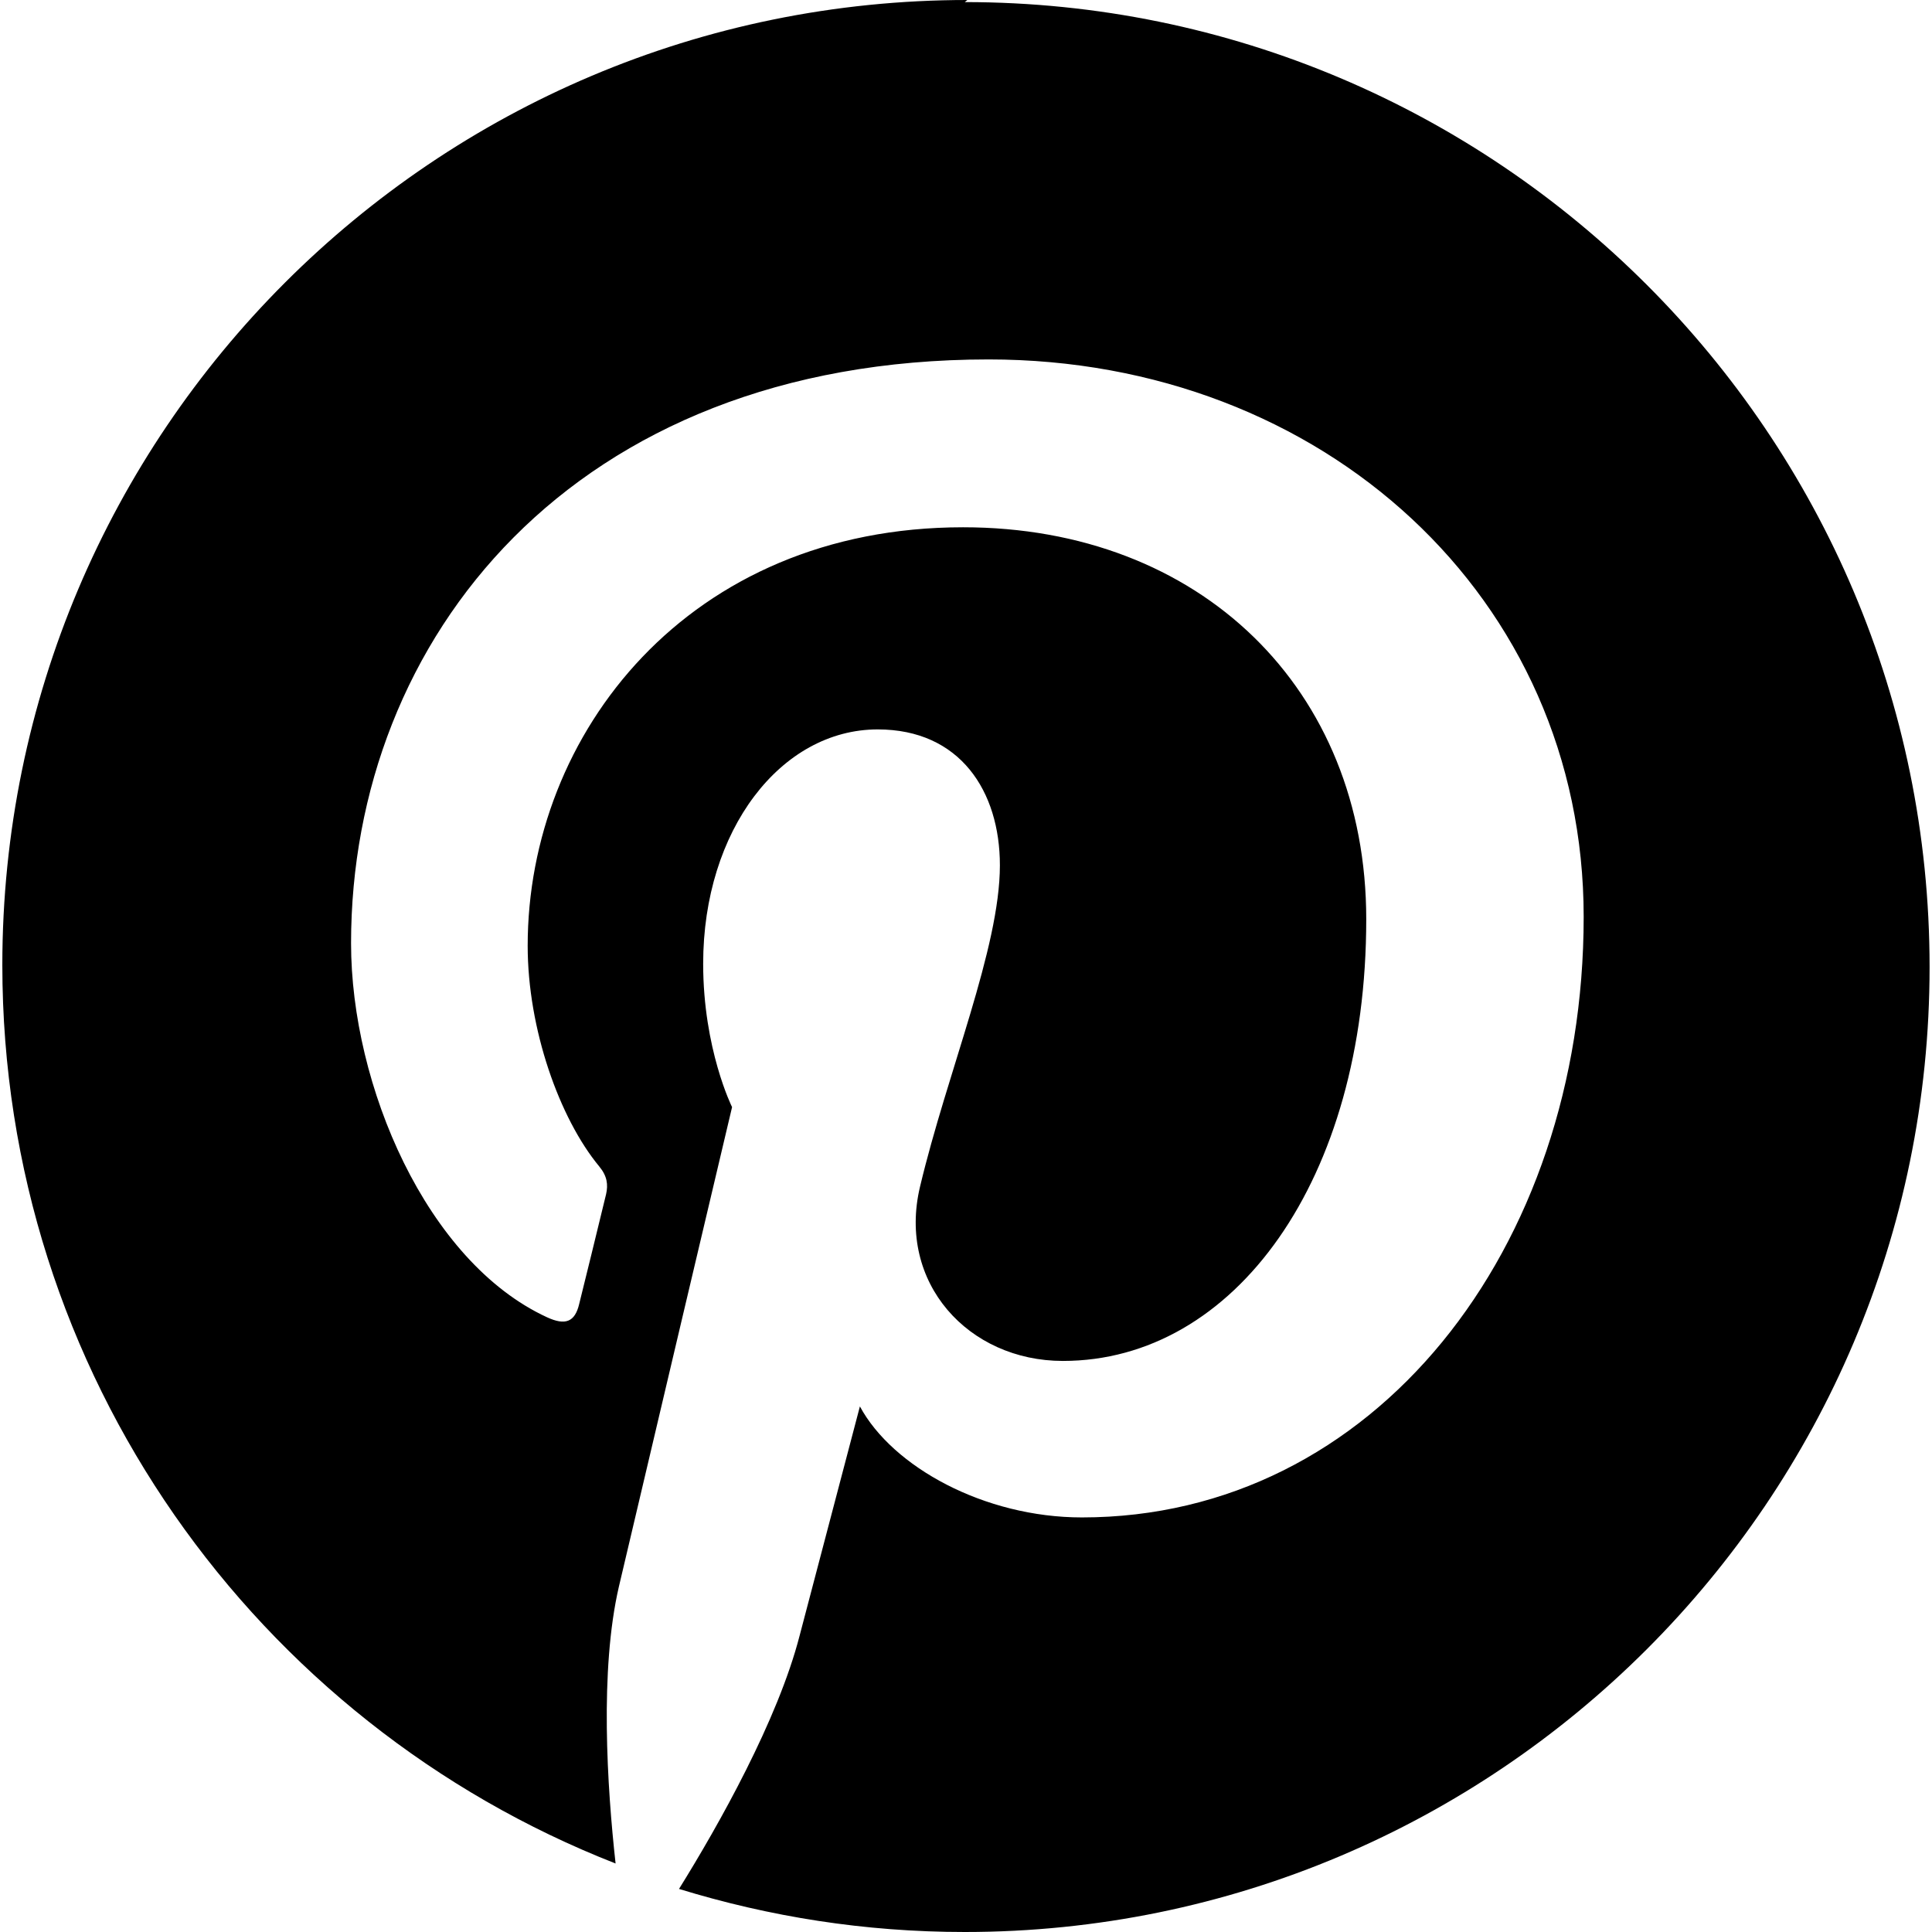
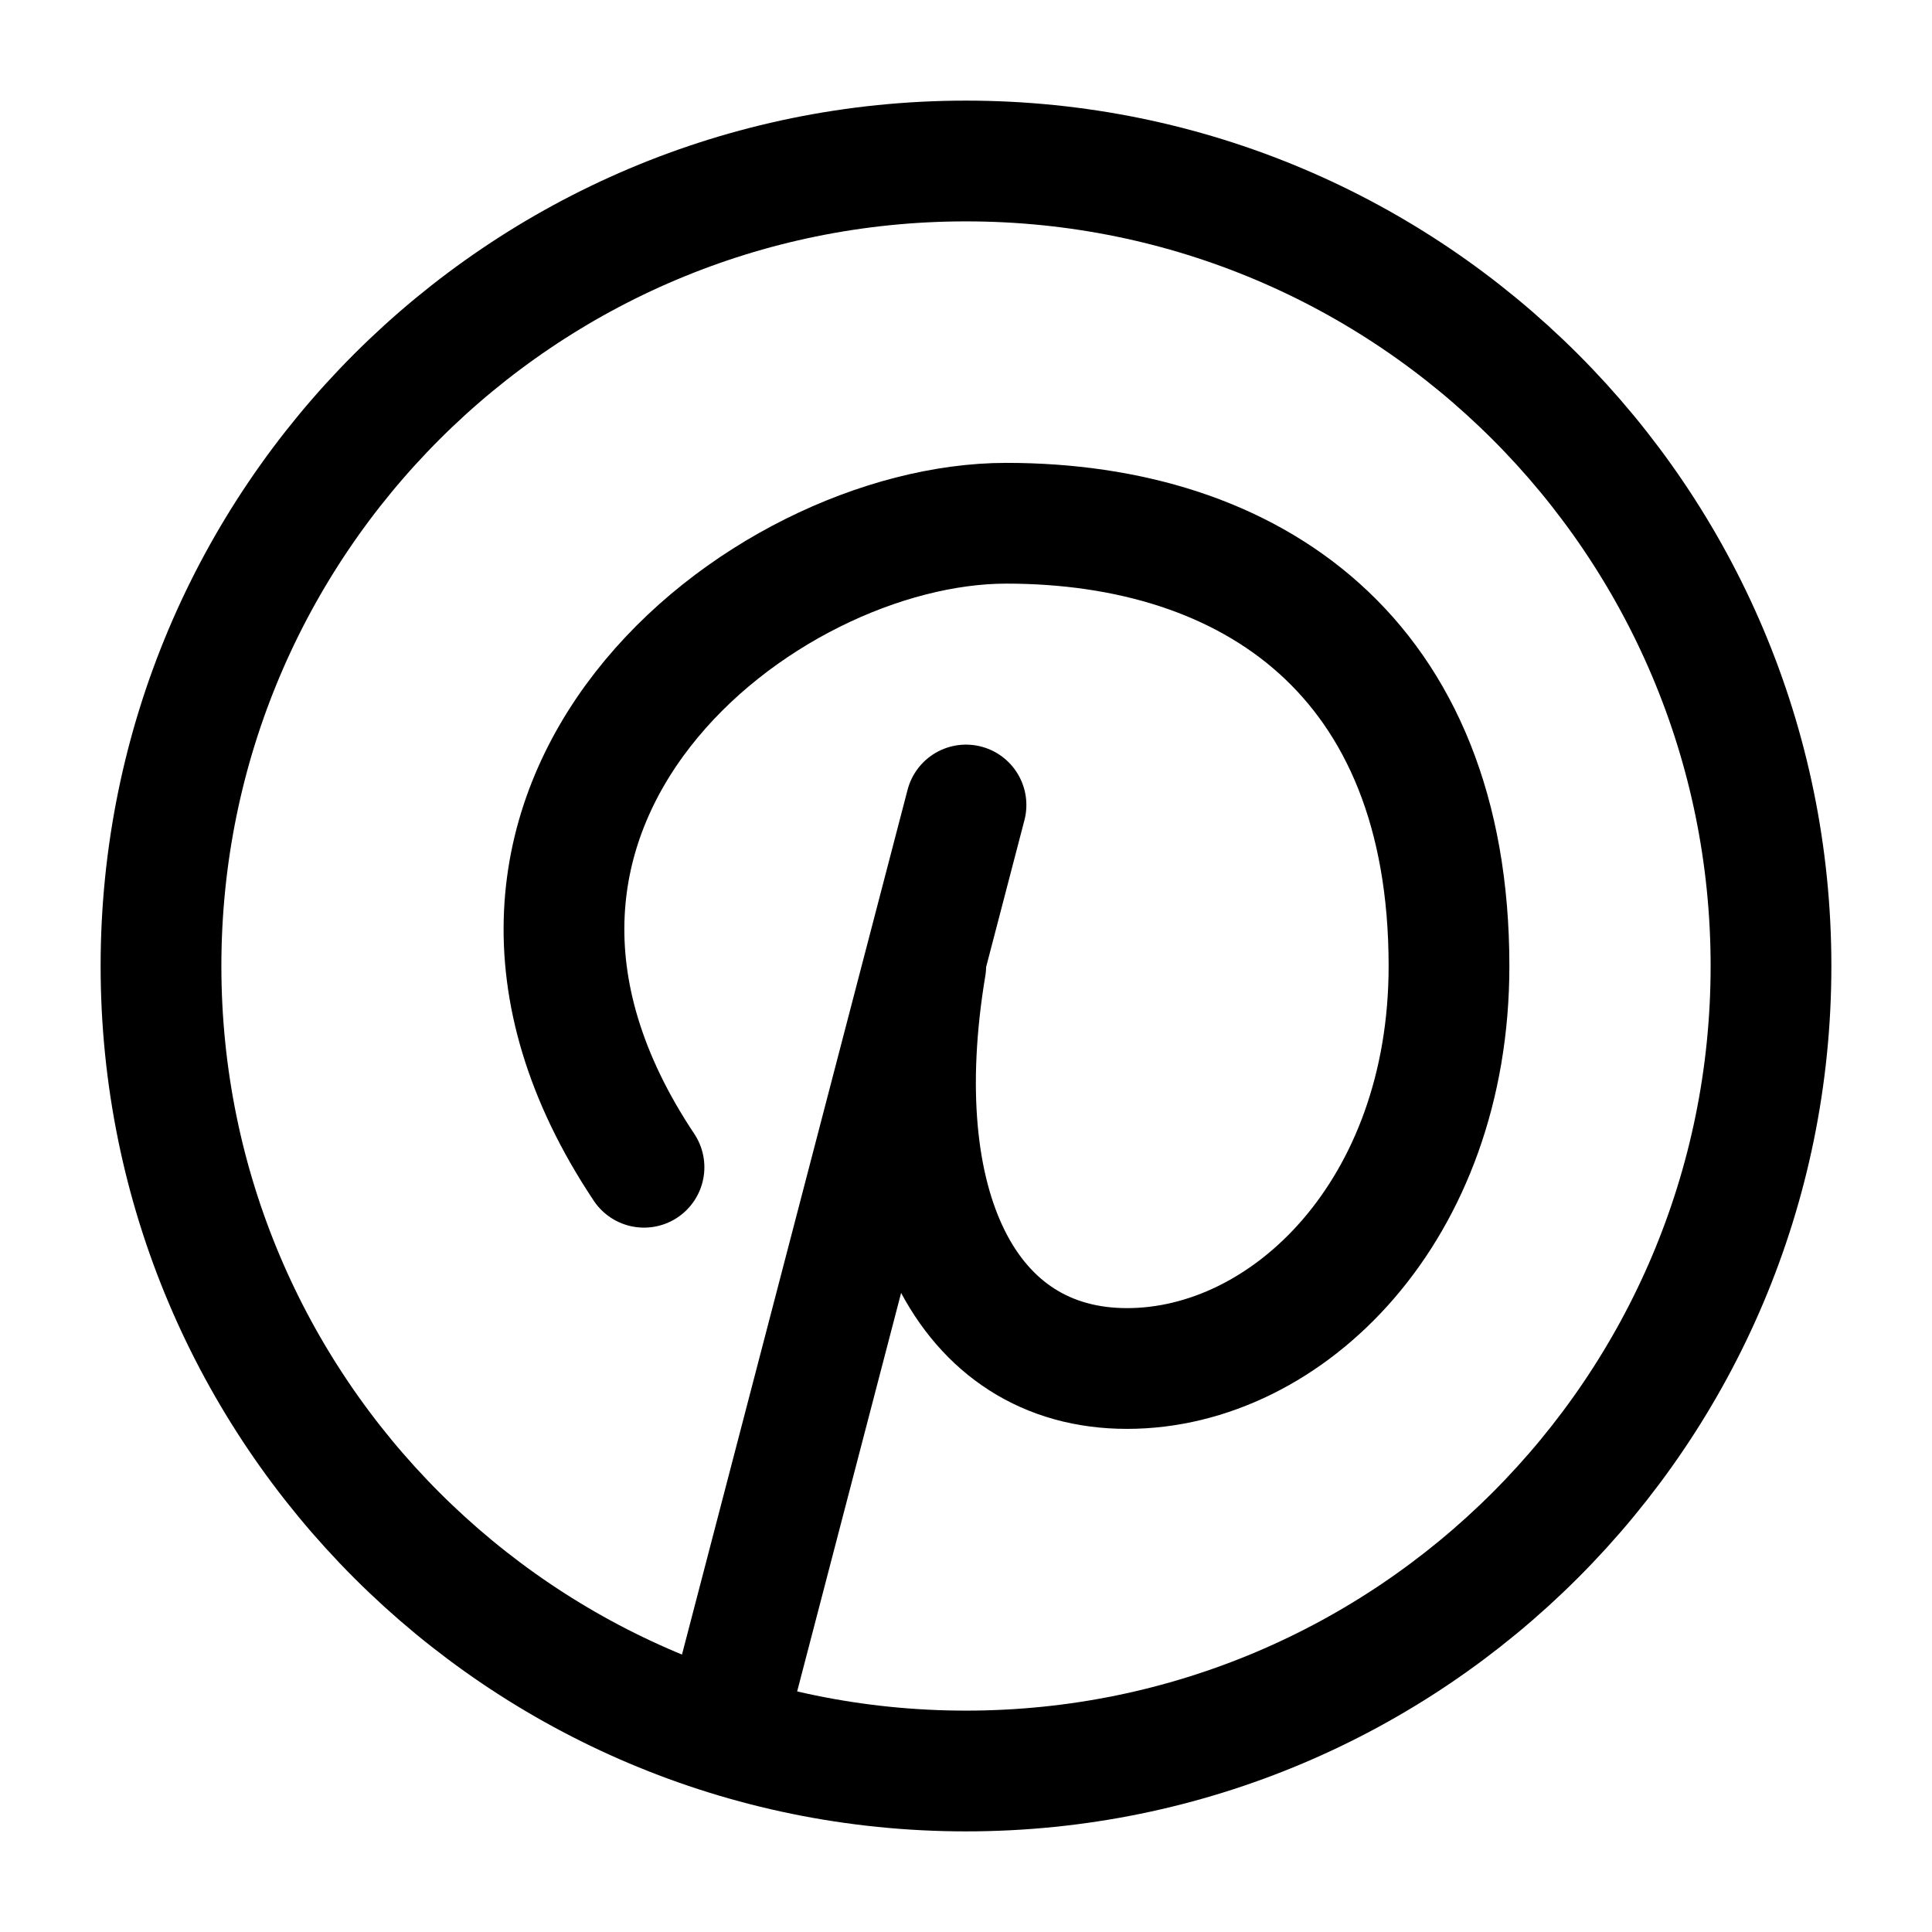
<svg xmlns="http://www.w3.org/2000/svg" width="24" height="24" viewBox="0 0 24 24">
-   <path fill="black" d="M12.017 0C5.396 0 .029 5.367.029 11.987c0 5.079 3.158 9.417 7.618 11.162c-.105-.949-.199-2.403.041-3.439c.219-.937 1.406-5.957 1.406-5.957s-.359-.72-.359-1.781c0-1.663.967-2.911 2.168-2.911c1.024 0 1.518.769 1.518 1.688c0 1.029-.653 2.567-.992 3.992c-.285 1.193.6 2.165 1.775 2.165c2.128 0 3.768-2.245 3.768-5.487c0-2.861-2.063-4.869-5.008-4.869c-3.41 0-5.409 2.562-5.409 5.199c0 1.033.394 2.143.889 2.741c.099.12.112.225.085.345c-.09.375-.293 1.199-.334 1.363c-.053.225-.172.271-.401.165c-1.495-.69-2.433-2.878-2.433-4.646c0-3.776 2.748-7.252 7.92-7.252c4.158 0 7.392 2.967 7.392 6.923c0 4.135-2.607 7.462-6.233 7.462c-1.214 0-2.354-.629-2.758-1.379l-.749 2.848c-.269 1.045-1.004 2.352-1.498 3.146c1.123.345 2.306.535 3.55.535c6.607 0 11.985-5.365 11.985-11.987C23.97 5.39 18.592.026 11.985.026L12.017 0z" />
+   <g fill="none" stroke="currentColor" stroke-linecap="round" stroke-linejoin="round" stroke-width="1.5">
+     <path d="M8 14.5c-3-4.5 1.462-8 4.5-8c3.038 0 5.5 1.654 5.5 5.5c0 3.038-2 5-4 5s-3-2-2.5-5m.5-2L9 21.5" />
+     <path d="M12 22c5.523 0 10-4.477 10-10S17.523 2 12 2S2 6.477 2 12s4.477 10 10 10Z" />
+   </g>
</svg>
